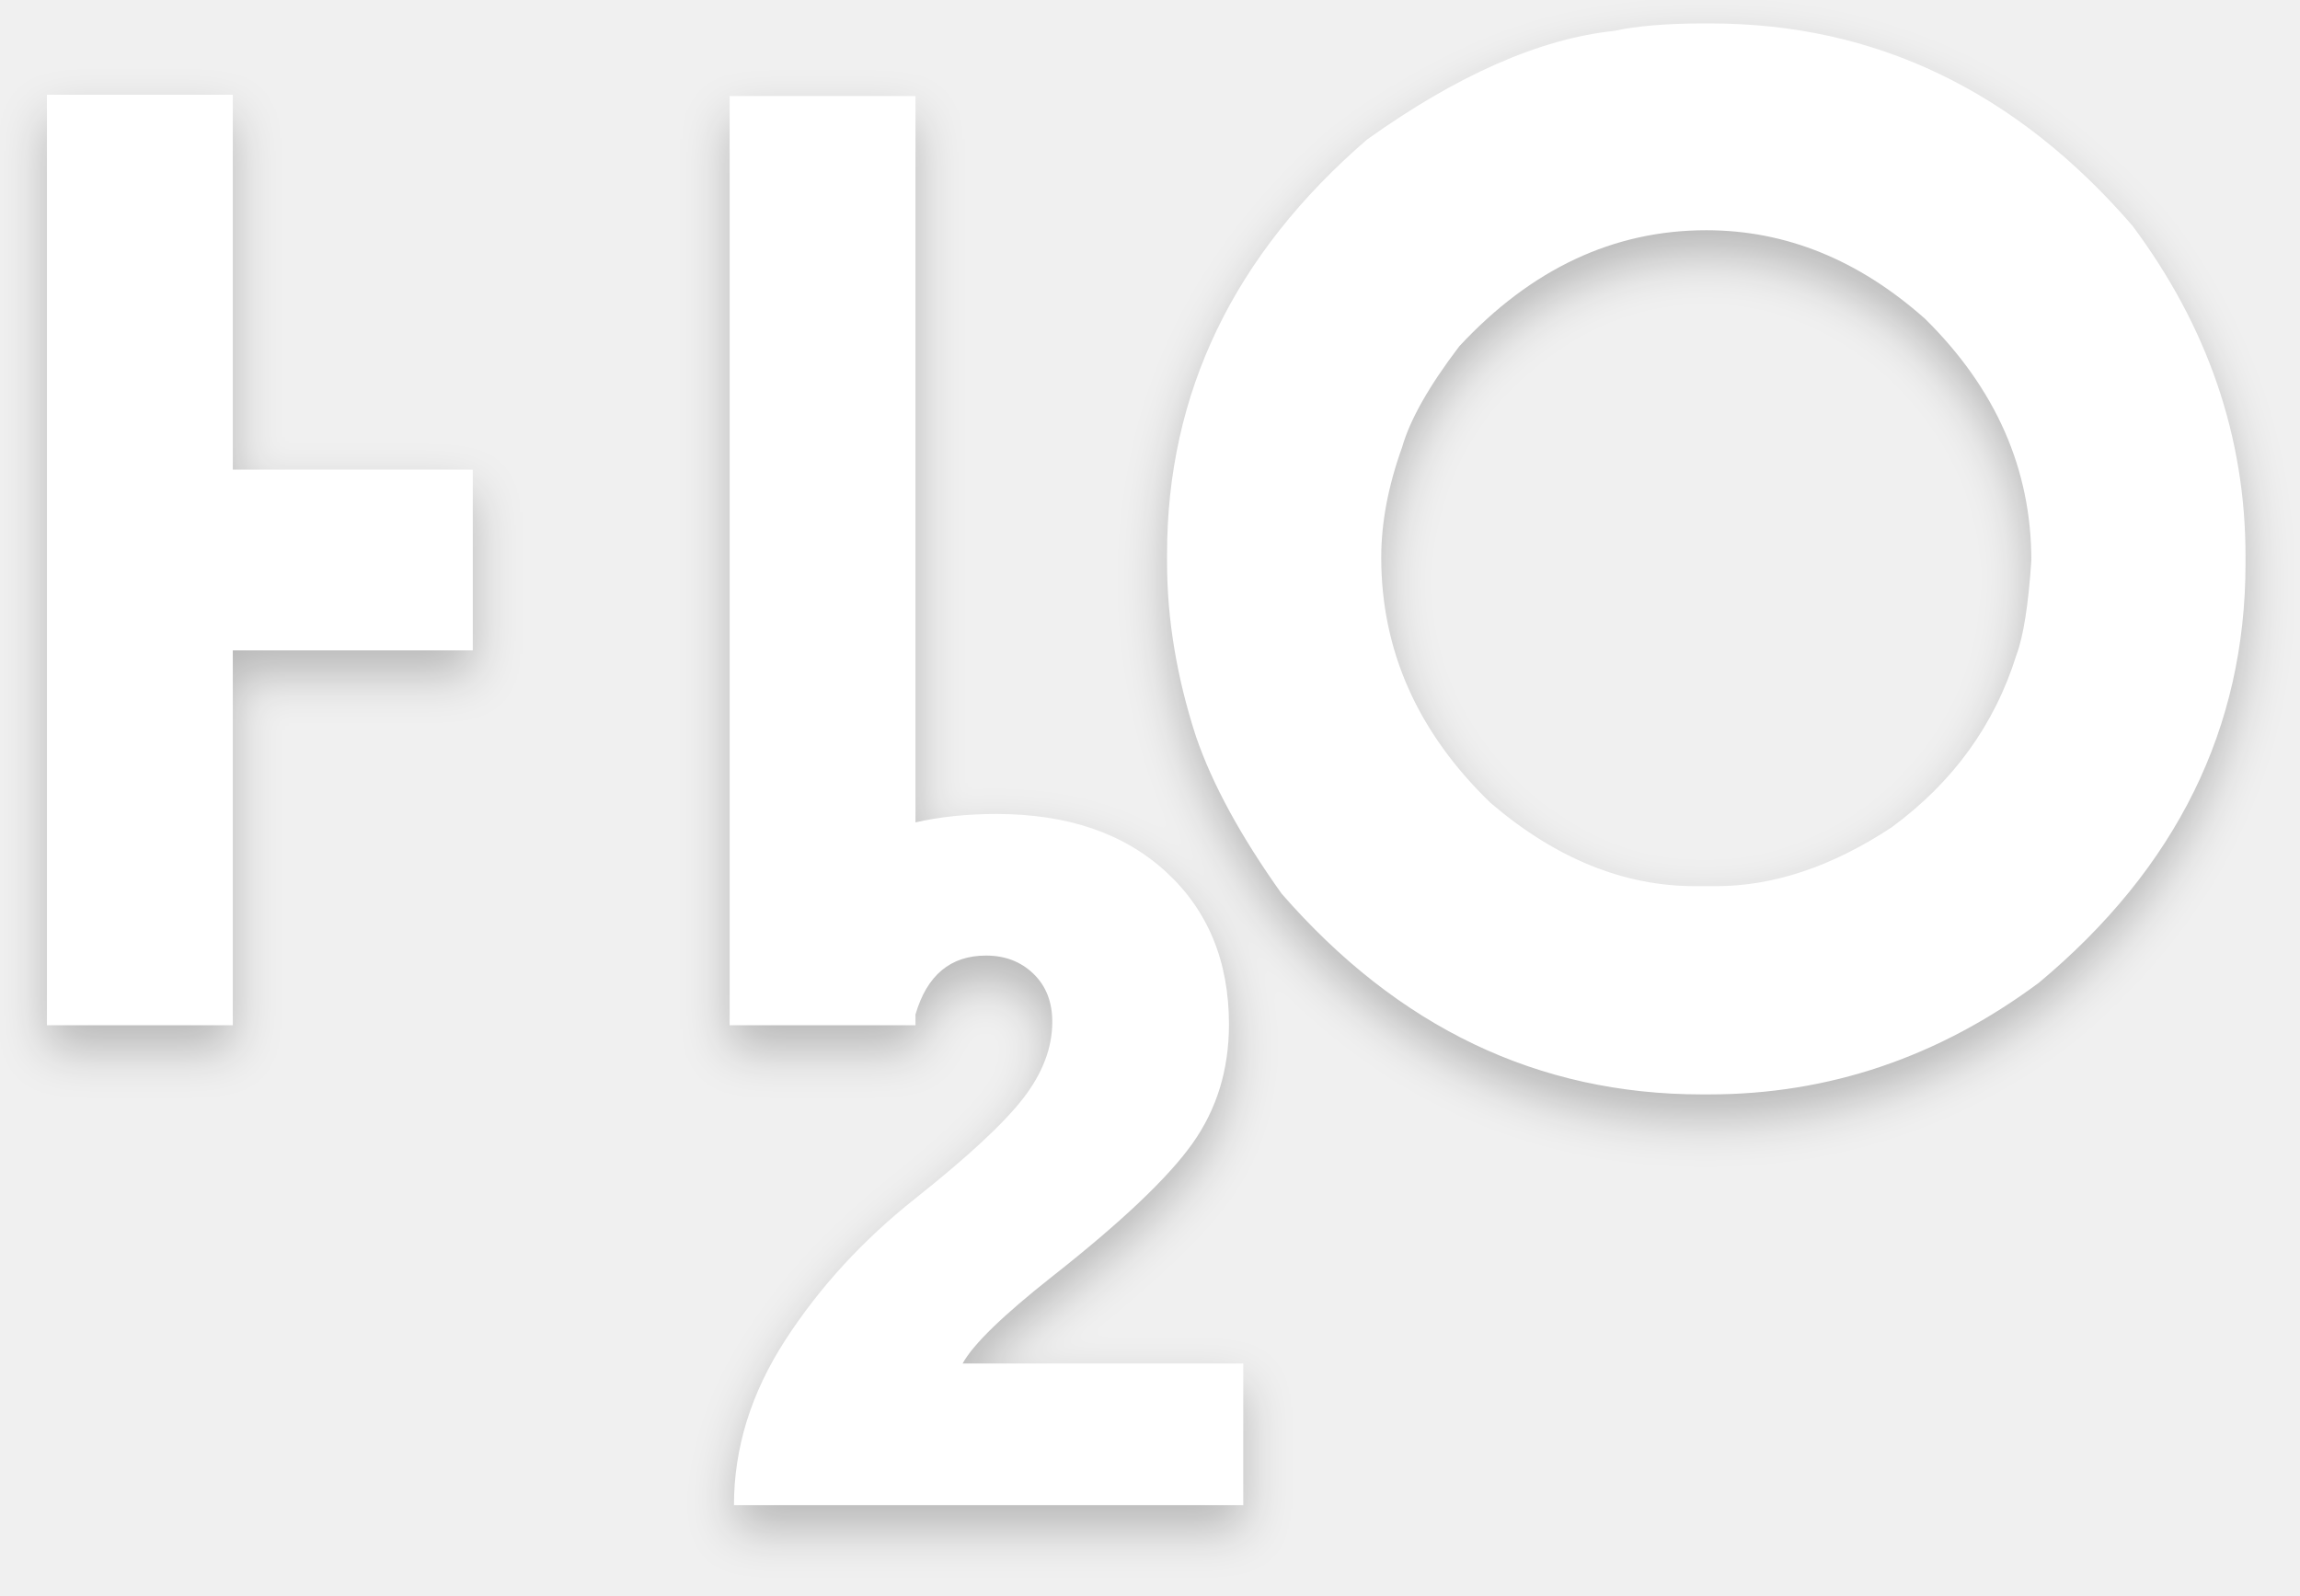
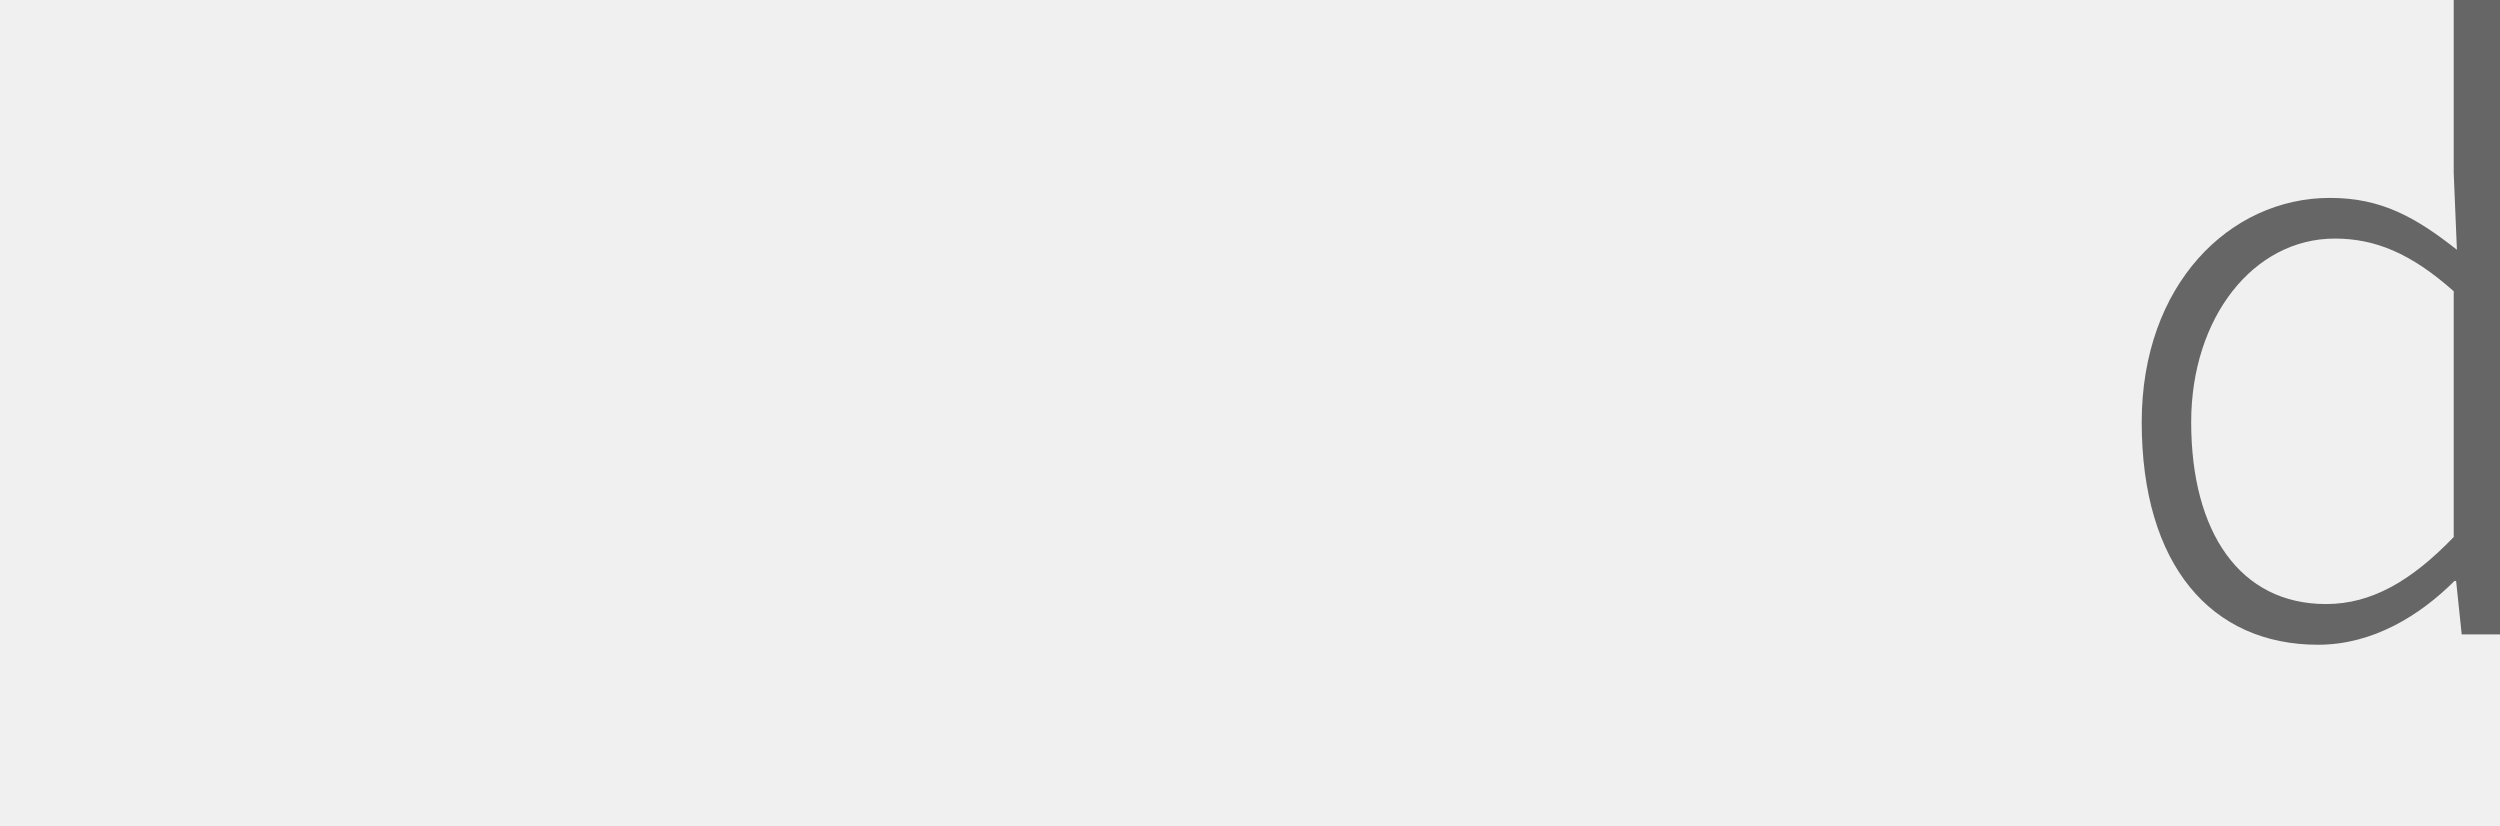
- <svg xmlns="http://www.w3.org/2000/svg" xmlns:xlink="http://www.w3.org/1999/xlink" width="98px" height="68px" viewBox="0 0 98 68" version="1.1">
-   <defs>
-     <path d="M2,4.038 L9.919,4.038 L9.919,20.014 L20.145,20.014 L20.145,27.714 L9.919,27.714 L9.919,43.69 L2,43.69 L2,4.038 Z M39.008,35.045 L39.008,4.093 L31.089,4.093 L31.089,43.69 L39.008,43.69 L39.008,43.231 C39.495,41.558 40.497,40.721 42.013,40.721 C42.825,40.721 43.498,40.979 44.033,41.496 C44.569,42.013 44.836,42.696 44.836,43.545 C44.836,44.652 44.421,45.741 43.591,46.811 C42.76,47.881 41.229,49.302 38.996,51.074 C36.763,52.845 34.917,54.857 33.459,57.108 C32.002,59.359 31.273,61.703 31.273,64.139 L52.974,64.139 L52.974,58.105 L41.016,58.105 C41.459,57.293 42.732,56.056 44.836,54.395 C47.789,52.07 49.782,50.179 50.815,48.721 C51.849,47.263 52.365,45.574 52.365,43.655 C52.365,40.961 51.47,38.793 49.68,37.15 C47.89,35.508 45.482,34.687 42.456,34.687 C41.203,34.687 40.054,34.806 39.008,35.045 Z M72.575,1 L72.892,1 C79.907,1 85.897,3.873 90.862,9.62 C94.074,13.931 95.679,18.621 95.679,23.692 L95.679,24.009 C95.679,31.023 92.742,36.982 86.869,41.883 C82.601,45.053 77.921,46.637 72.829,46.637 L72.512,46.637 C65.54,46.637 59.571,43.785 54.606,38.08 C52.873,35.65 51.658,33.421 50.961,31.393 C50.137,28.858 49.725,26.375 49.725,23.945 L49.725,23.628 C49.725,16.741 52.567,10.846 58.25,5.944 C62.096,3.197 65.603,1.655 68.772,1.317 C69.744,1.106 71.012,1 72.575,1 Z M58.853,23.755 C58.853,27.727 60.406,31.213 63.511,34.214 C66.279,36.58 69.184,37.763 72.227,37.763 L73.114,37.763 C75.565,37.763 78.058,36.929 80.594,35.26 C83.214,33.337 84.988,30.886 85.918,27.907 C86.214,27.125 86.425,25.784 86.552,23.882 C86.552,19.994 85.041,16.561 82.02,13.582 C79.189,11.068 76.083,9.811 72.702,9.811 C68.751,9.811 65.244,11.459 62.18,14.755 C60.891,16.445 60.078,17.882 59.74,19.065 C59.148,20.713 58.853,22.276 58.853,23.755 Z" id="path-1" />
-     <filter x="-50%" y="-50%" width="200%" height="200%" filterUnits="objectBoundingBox" id="filter-2">
-       <feOffset dx="0" dy="1" in="SourceAlpha" result="shadowOffsetOuter1" />
-       <feGaussianBlur stdDeviation="1" in="shadowOffsetOuter1" result="shadowBlurOuter1" />
-       <feColorMatrix values="0 0 0 0 0   0 0 0 0 0   0 0 0 0 0  0 0 0 0.236 0" type="matrix" in="shadowBlurOuter1" />
-     </filter>
-   </defs>
-   <g id="logo" stroke="none" stroke-width="1" fill="none" fill-rule="evenodd">
-     <g id="Combined-Shape">
-       <use fill="black" fill-opacity="1" filter="url(#filter-2)" xlink:href="#path-1" />
-       <use fill="#FFFFFF" fill-rule="evenodd" xlink:href="#path-1" />
-     </g>
-   </g>
+ <svg xmlns="http://www.w3.org/2000/svg" version="1.1" id="图层_1" x="0px" y="0px" viewBox="0 0 150.381 49.679" style="enable-background:new 0 0 150.381 49.679;" xml:space="preserve">
+   <path style="fill:none;" d="M2.88,5.568h6.672c6.048,0,9.408,1.872,9.408,6.96c0,5.04-3.36,7.44-9.408,7.44H2.88V5.568z   M22.608,38.159l-9.456-16.032c5.328-0.816,8.736-4.032,8.736-9.6c0-6.816-4.704-9.36-11.664-9.36H0v34.992h2.88V22.368h7.152  l9.312,15.792H22.608z" />
+   <path style="fill:none;" d="M26.015,38.159h2.784V19.008c2.976-3.072,5.088-4.608,8.064-4.608c3.936,0,5.616,2.448,5.616,7.776  v15.984h2.784V21.792c0-6.576-2.448-9.888-7.776-9.888c-3.504,0-6.144,2.016-8.736,4.608l0.048-5.568V0h-2.784V38.159z" />
+   <path style="fill:none;" d="M50.687,49.679c4.704,0,7.296-4.128,8.832-8.544l9.984-28.56h-2.832l-5.232,15.648  c-0.72,2.208-1.536,4.896-2.304,7.2h-0.24c-0.912-2.304-1.872-4.992-2.688-7.2l-5.952-15.648h-3.024l10.464,25.968l-0.672,2.16  c-1.248,3.696-3.312,6.48-6.384,6.48c-0.72,0-1.536-0.192-2.064-0.384l-0.624,2.352C48.671,49.487,49.679,49.679,50.687,49.679z" />
+   <path style="fill:none;" d="M75.454,38.783c0.912,0,1.392-0.144,1.872-0.288l-0.432-2.208c-0.528,0.096-0.72,0.096-0.912,0.096  c-0.672,0-1.152-0.528-1.152-1.728V0h-2.784v34.368C72.046,37.343,73.15,38.783,75.454,38.783z" />
+   <path style="fill:none;" d="M87.646,38.783c3.264,0,6.336-1.776,8.928-3.888h0.096l0.288,3.264h2.352V21.936  c0-5.664-2.16-10.032-8.256-10.032c-4.176,0-7.728,2.016-9.696,3.36l1.248,2.016c1.776-1.344,4.704-2.928,8.064-2.928  c4.848,0,5.952,3.936,5.856,7.728c-11.28,1.296-16.32,3.984-16.32,9.648C80.206,36.479,83.518,38.783,87.646,38.783z M88.222,36.431  c-2.832,0-5.232-1.344-5.232-4.848c0-3.936,3.456-6.288,13.536-7.44v8.304C93.502,35.087,91.054,36.431,88.222,36.431z" />
+   <path style="fill:none;" d="M105.358,38.159h2.784V19.008c2.976-3.072,5.088-4.608,8.064-4.608c3.936,0,5.616,2.448,5.616,7.776  v15.984h2.784V21.792c0-6.576-2.448-9.888-7.776-9.888c-3.504,0-6.144,2.016-8.736,4.56h-0.096l-0.336-3.888h-2.304V38.159z" />
+   <path style="fill:#666666;" d="M139.437,38.783c3.312,0,6.144-1.776,8.208-3.84h0.096l0.336,3.216h2.304V0h-2.784v10.416  l0.192,4.608c-2.496-1.968-4.56-3.12-7.632-3.12c-6.048,0-11.328,5.232-11.328,13.488C128.829,33.983,133.005,38.783,139.437,38.783  z M139.917,36.335c-5.184,0-8.112-4.32-8.112-10.944c0-6.288,3.744-11.04,8.64-11.04c2.4,0,4.56,0.864,7.152,3.168v14.784  C145.053,34.944,142.653,36.335,139.917,36.335z" />
</svg>
